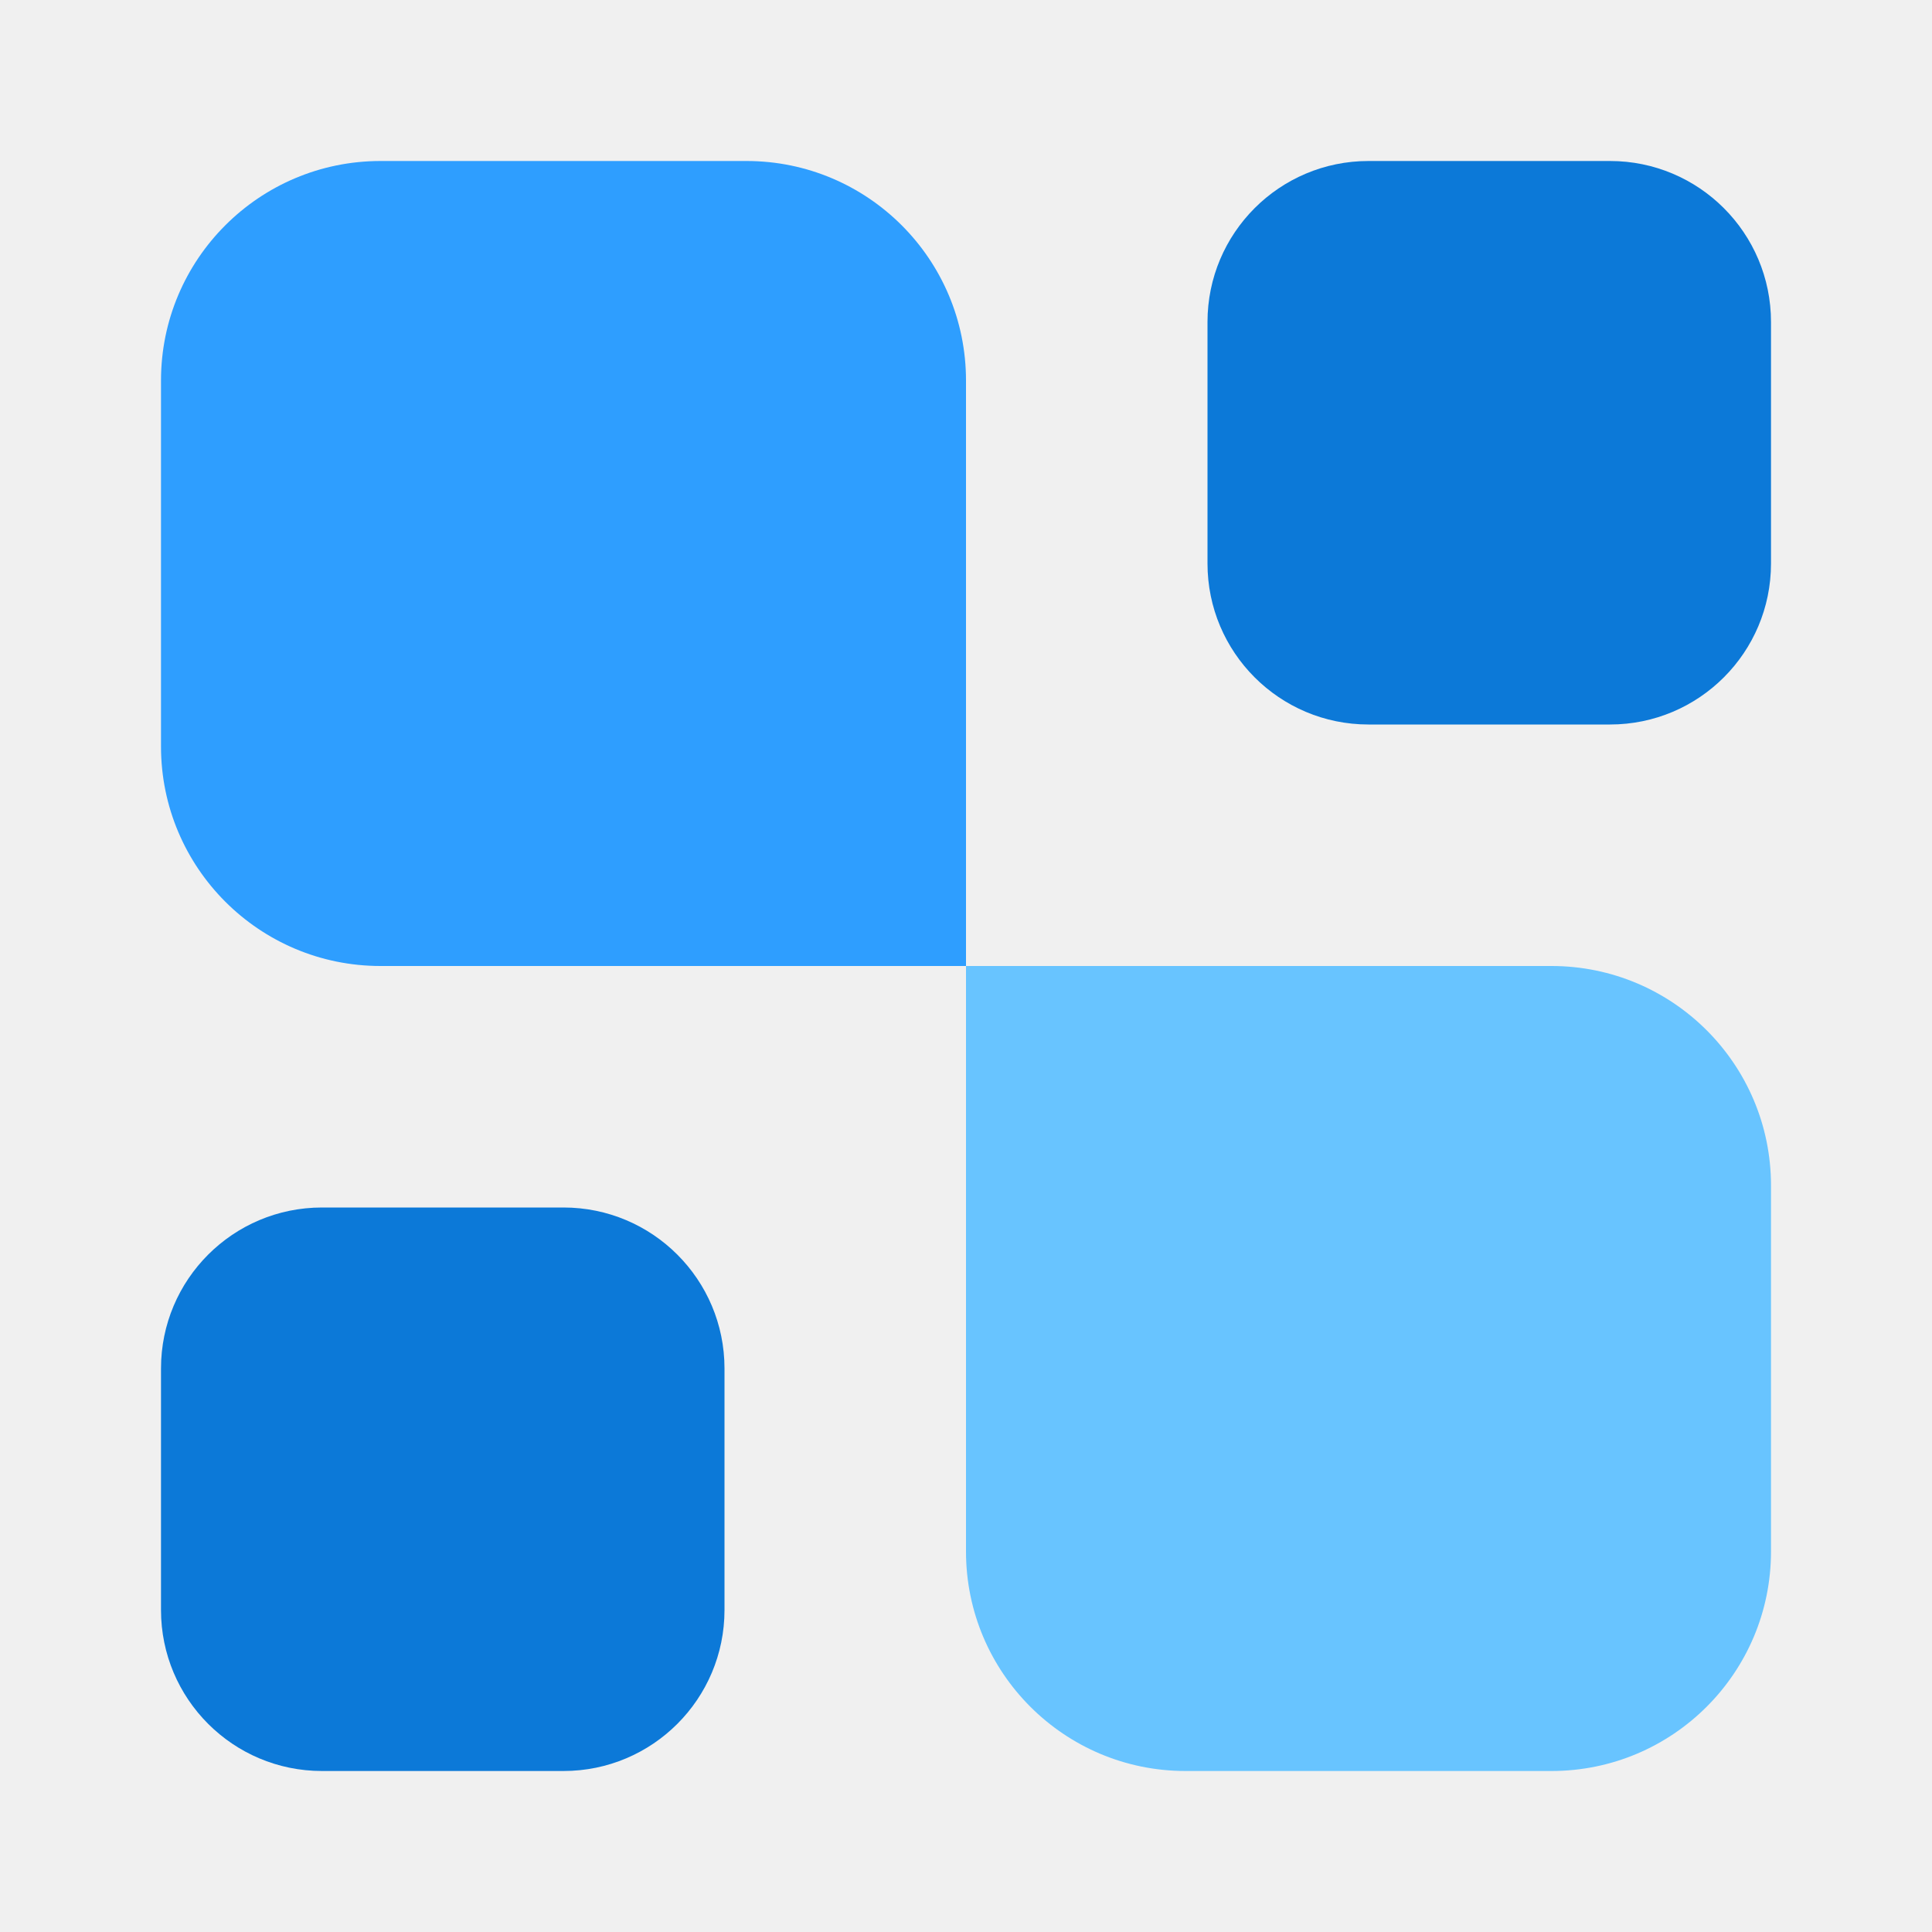
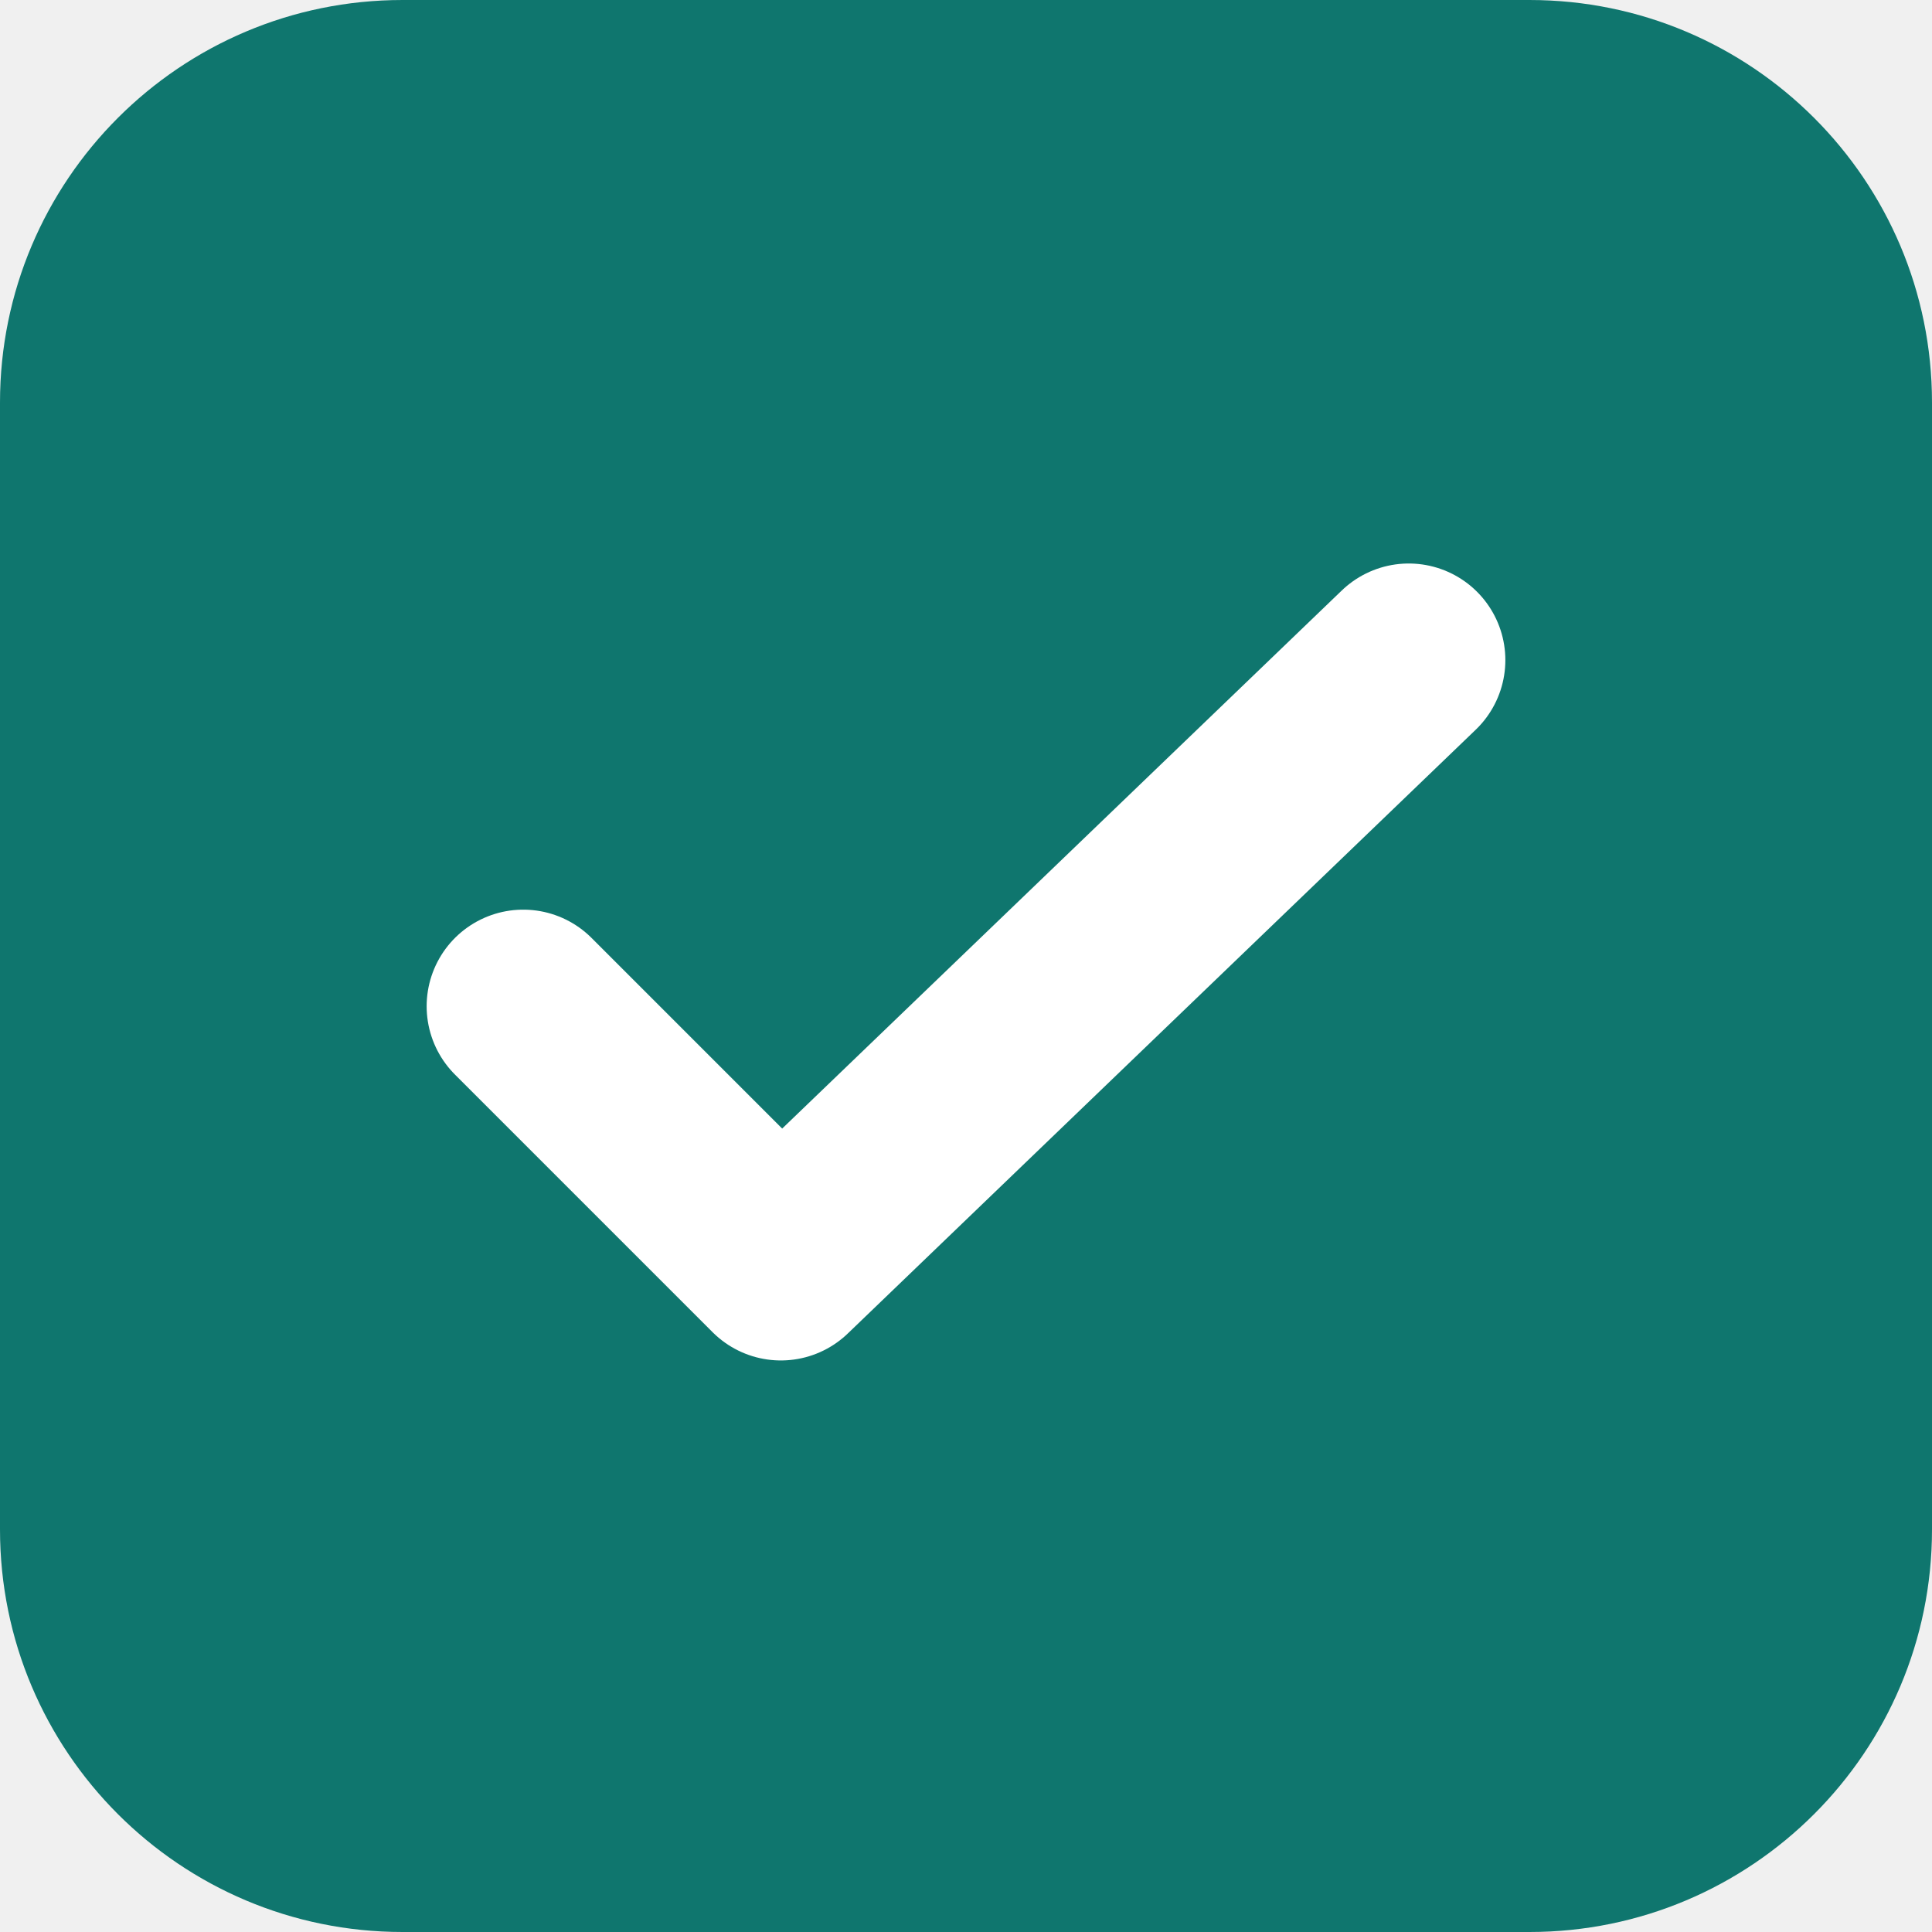
- <svg xmlns="http://www.w3.org/2000/svg" width="24" height="24" viewBox="0 0 24 24" fill="none">
-   <path d="M22 19.273C22 20.779 20.779 22 19.273 22H14.727C13.221 22 12 20.779 12 19.273V12H19.273C20.779 12 22 13.221 22 14.727V19.273Z" fill="#68C4FF" />
-   <path d="M20 2C21.105 2 22 2.895 22 4V7C22 8.105 21.105 9 20 9H17C15.895 9 15 8.105 15 7V4C15 2.895 15.895 2 17 2H20Z" fill="#0C79D8" />
-   <path d="M7 15C8.105 15 9 15.895 9 17V20C9 21.105 8.105 22 7 22H4C2.895 22 2 21.105 2 20V17C2 15.895 2.895 15 4 15H7Z" fill="#0C79D8" />
-   <path d="M12 12H4.727C3.221 12 2 10.779 2 9.273V4.727C2 3.221 3.221 2 4.727 2H9.273C10.779 2 12 3.221 12 4.727V12Z" fill="#2E9EFF" />
+ <svg xmlns="http://www.w3.org/2000/svg" viewBox="0 0 24 24">
+   <rect width="24" height="24" rx="5" fill="#0f766e" />
+   <path d="M6.5 12.5l3.2 3.2L17.5 8.2" fill="none" stroke="#ffffff" stroke-width="2.4" stroke-linecap="round" stroke-linejoin="round" />
</svg>
